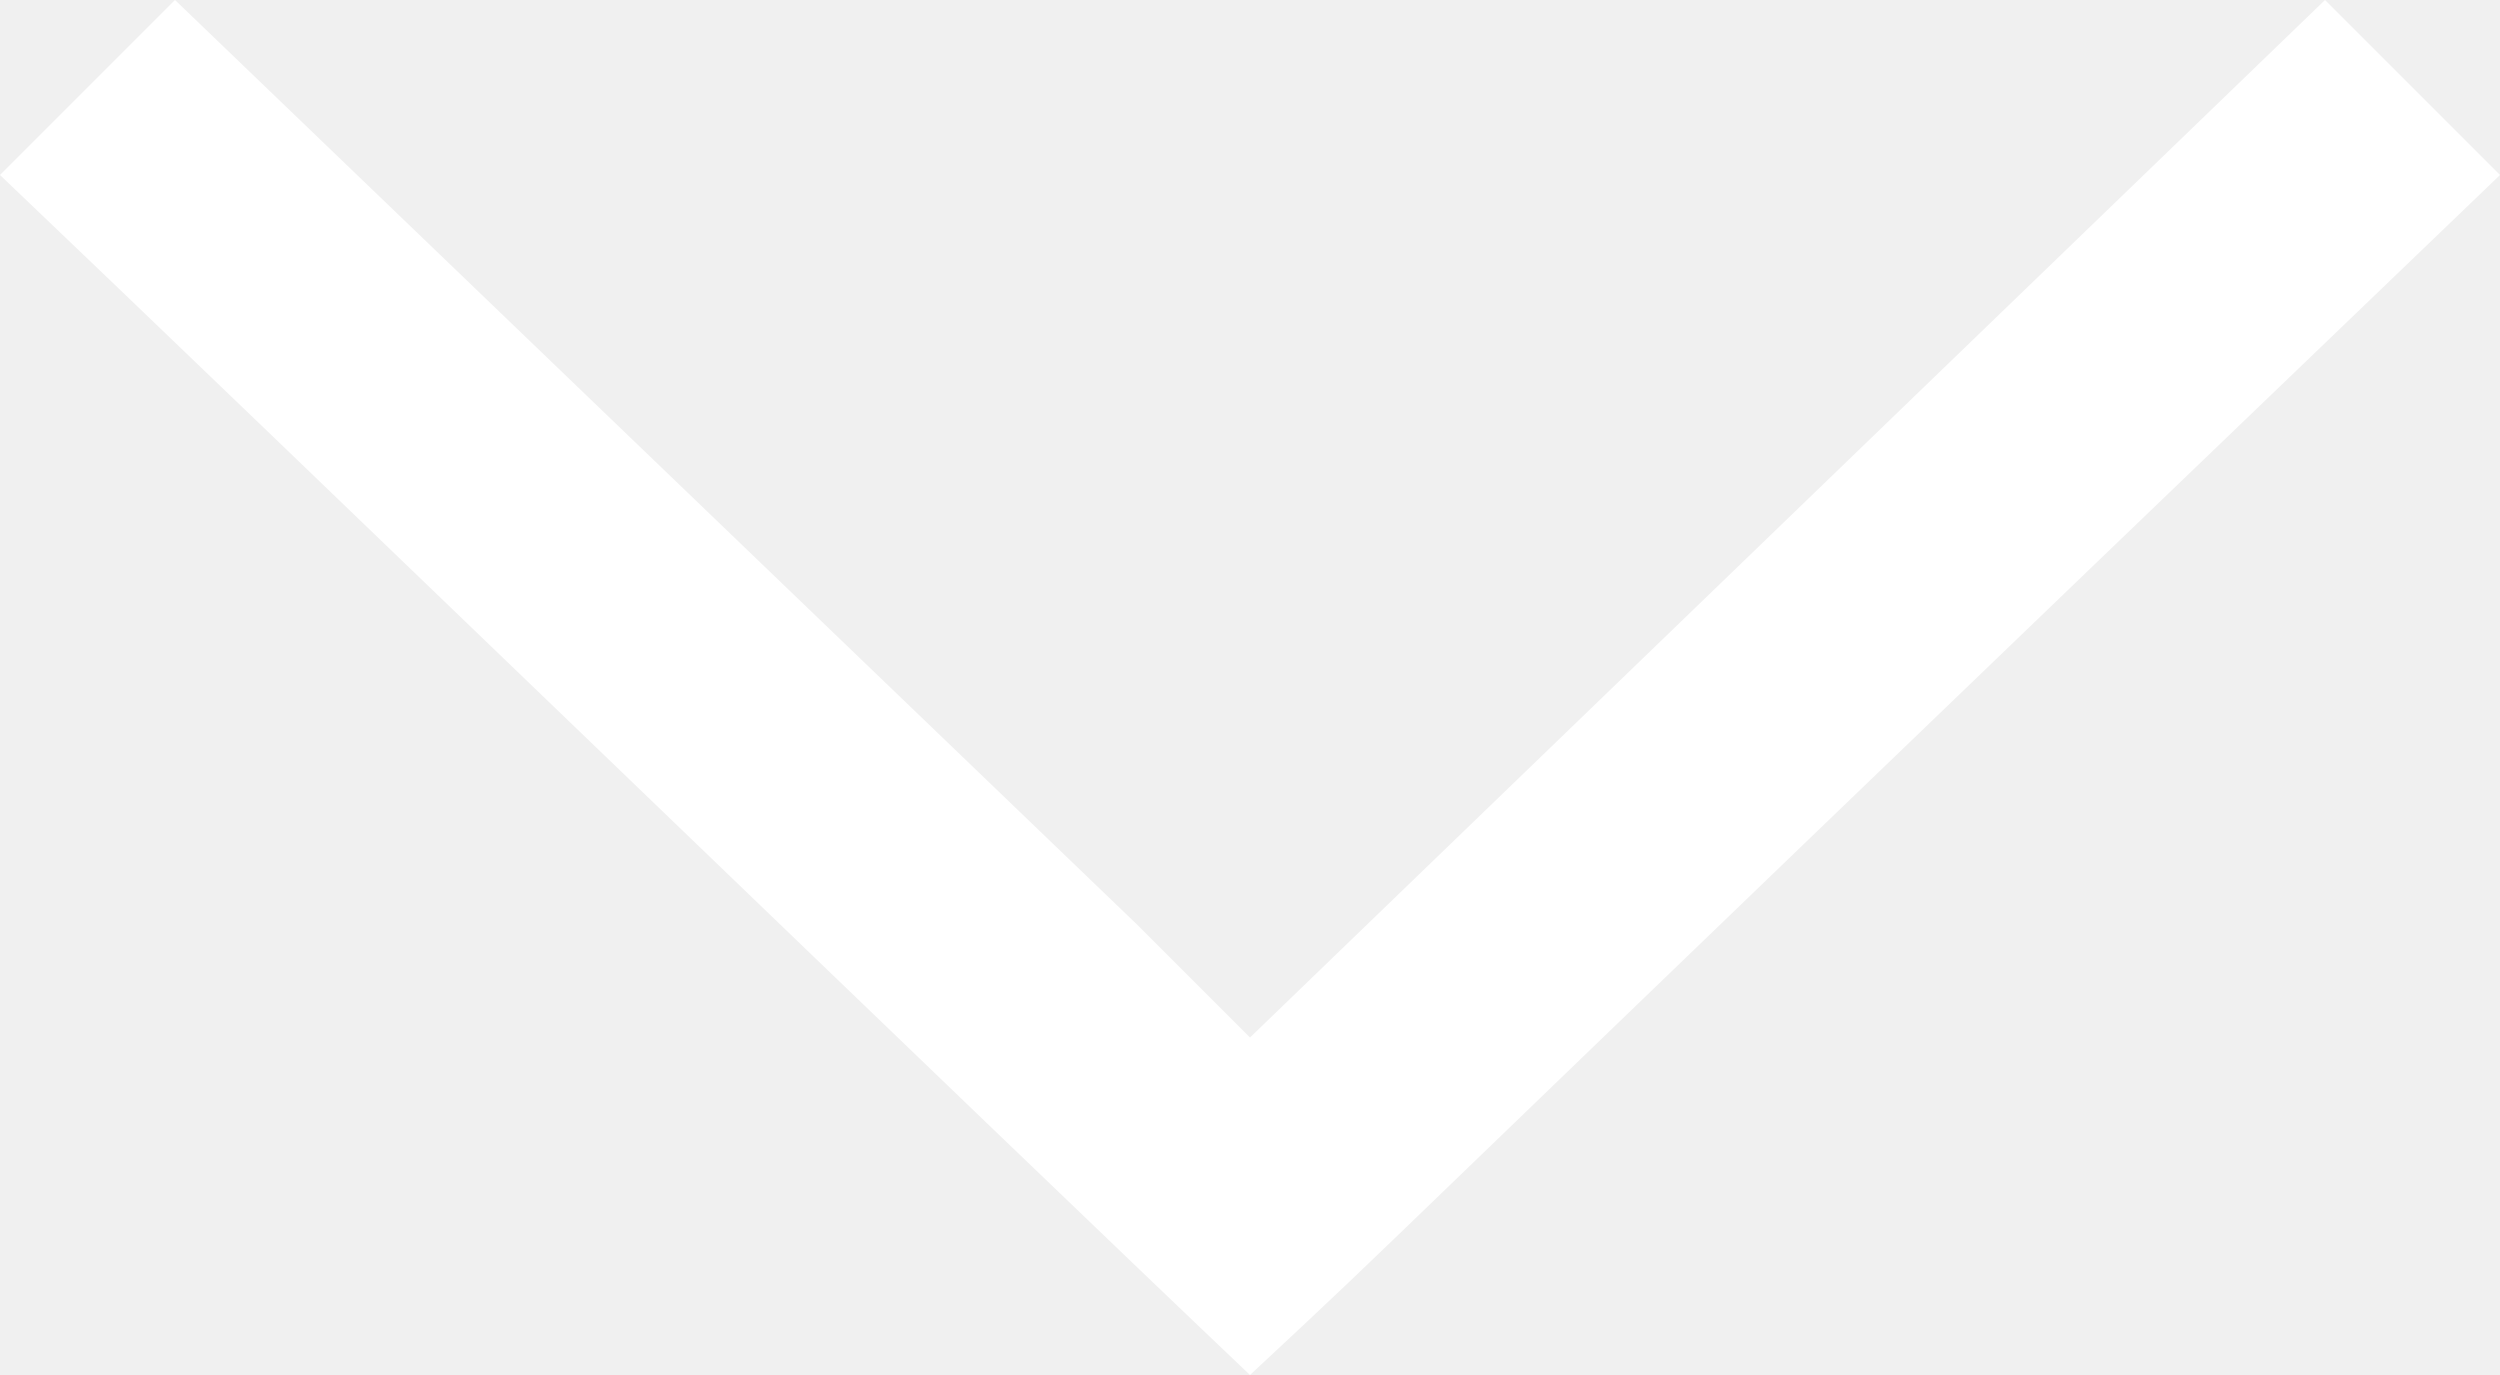
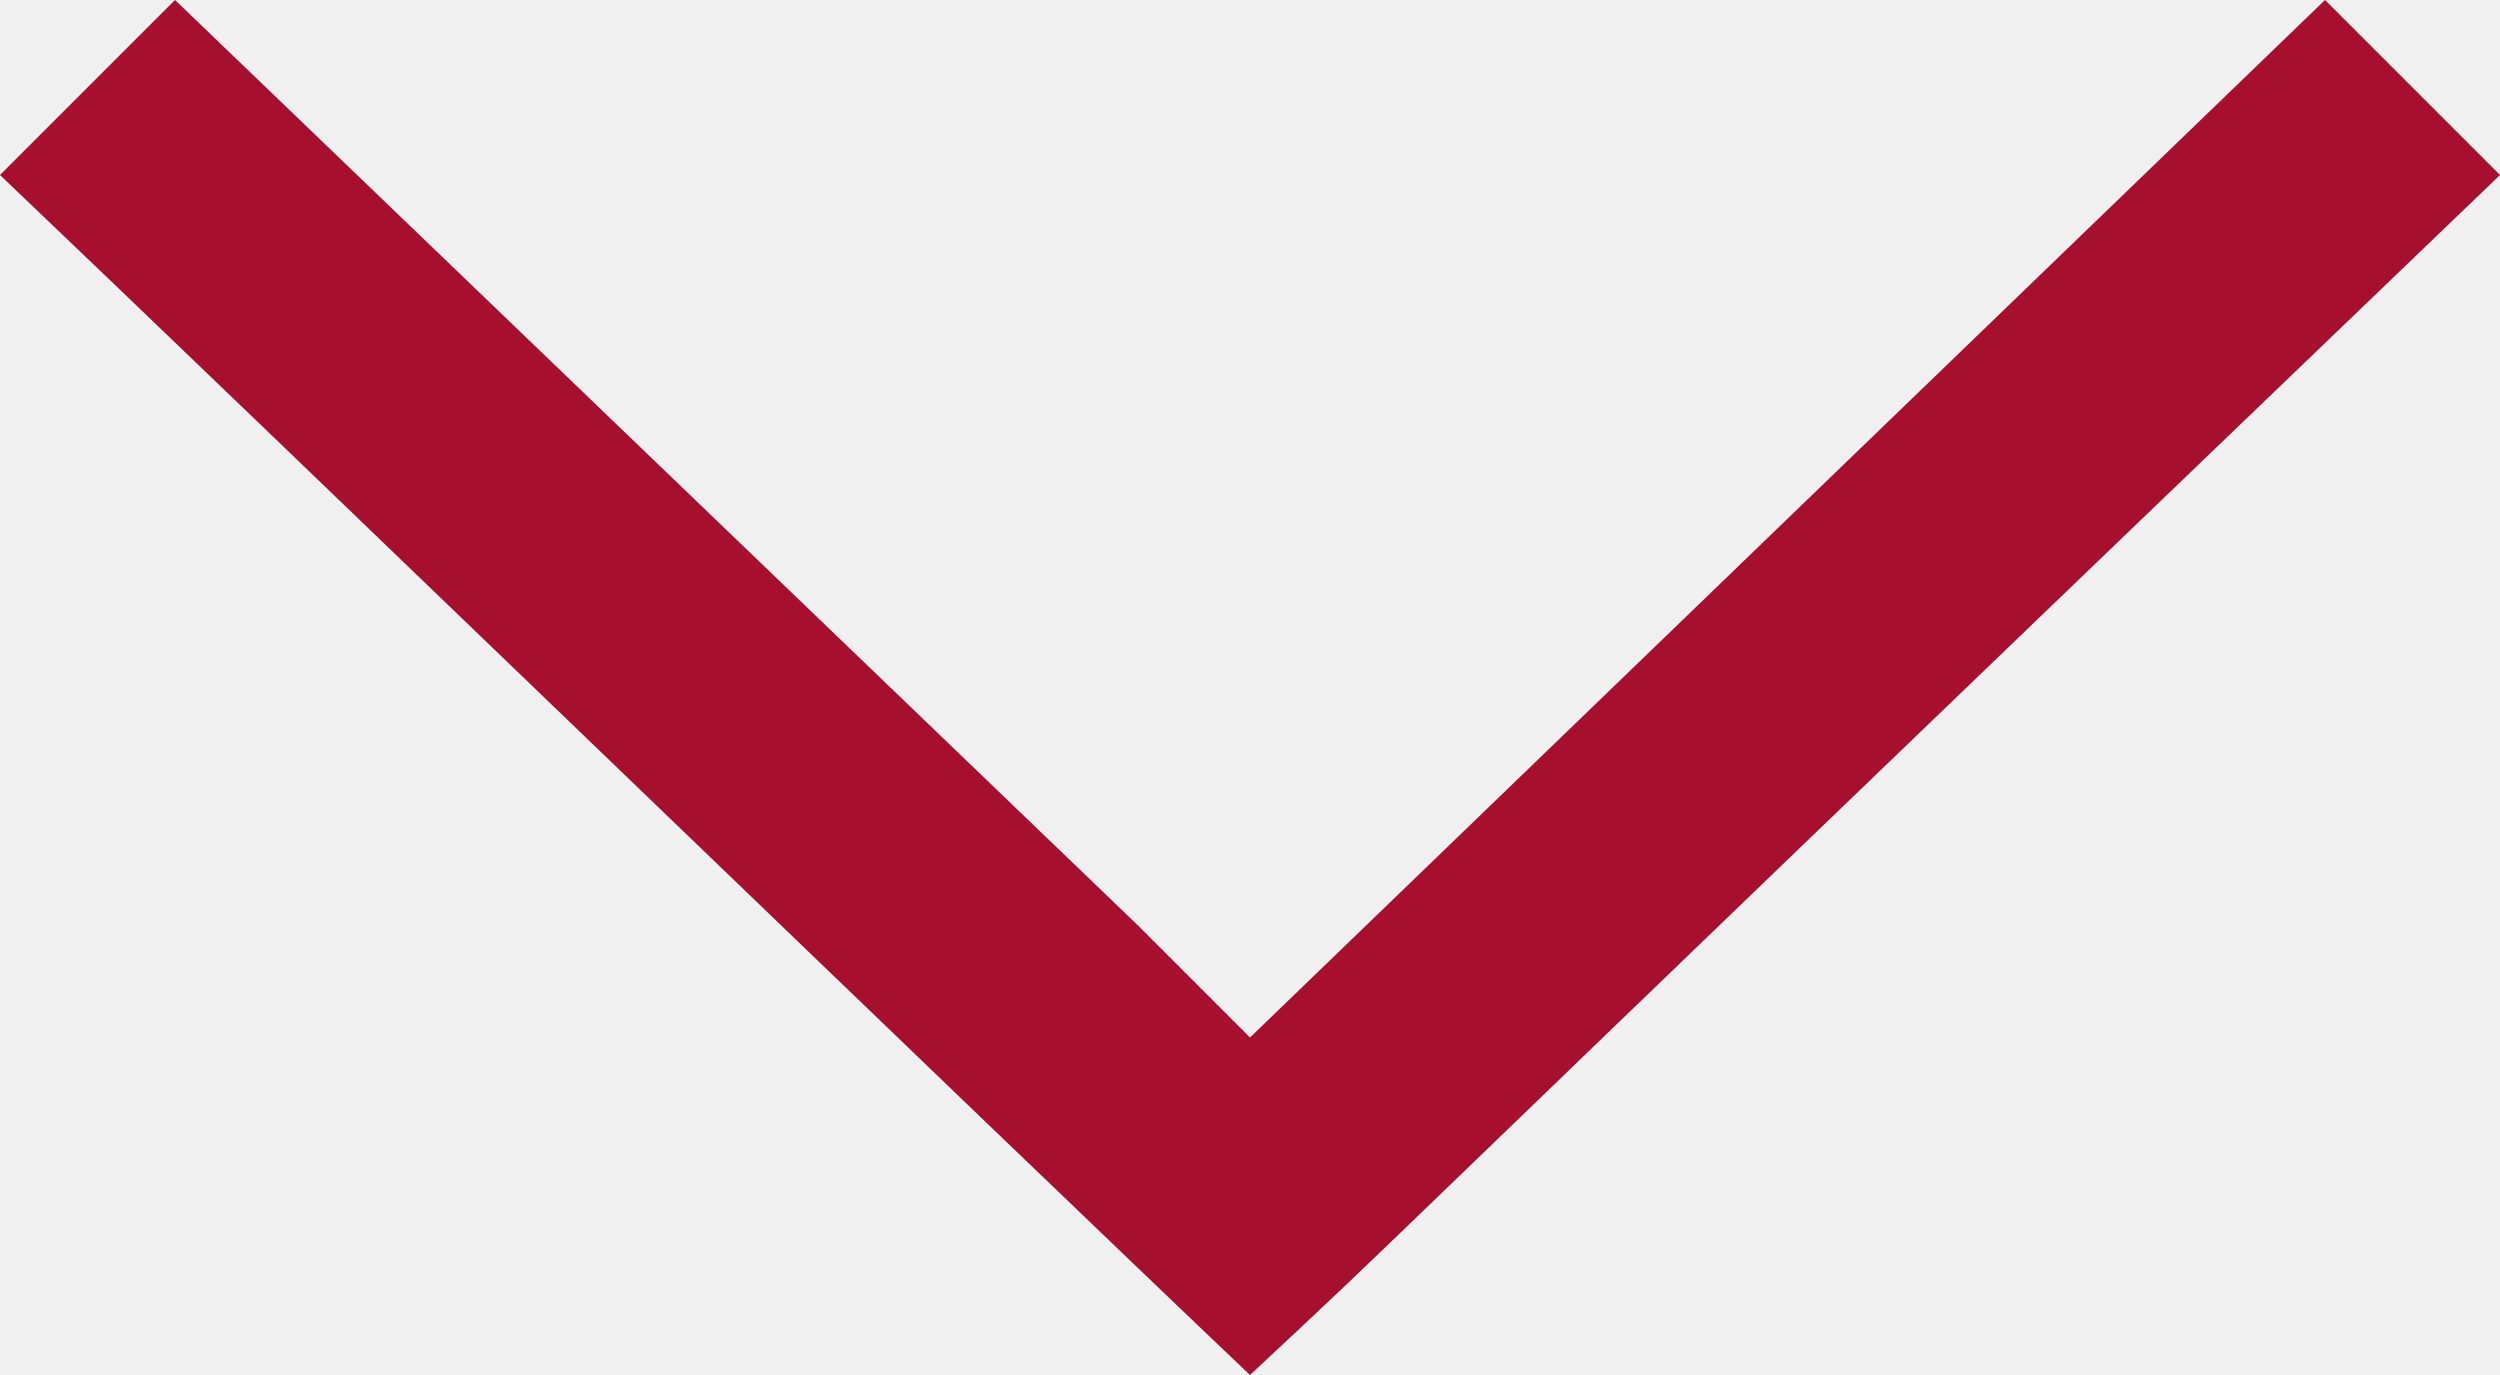
<svg xmlns="http://www.w3.org/2000/svg" width="20" height="11" viewBox="0 0 20 11">
-   <path d="M20 1.4L18.6 0 10 8.3 9.1 7.4 9.1 7.4 1.4 0 0 1.4C2.1 3.4 8 9.1 10 11 11.5 9.6 10 11 20 1.4" fill="#fff" />
+   <path d="M20 1.4L18.6 0 10 8.3 9.1 7.4 9.1 7.4 1.4 0 0 1.4C2.1 3.4 8 9.1 10 11 11.5 9.6 10 11 20 1.4" fill="#a60f2d" />
</svg>
